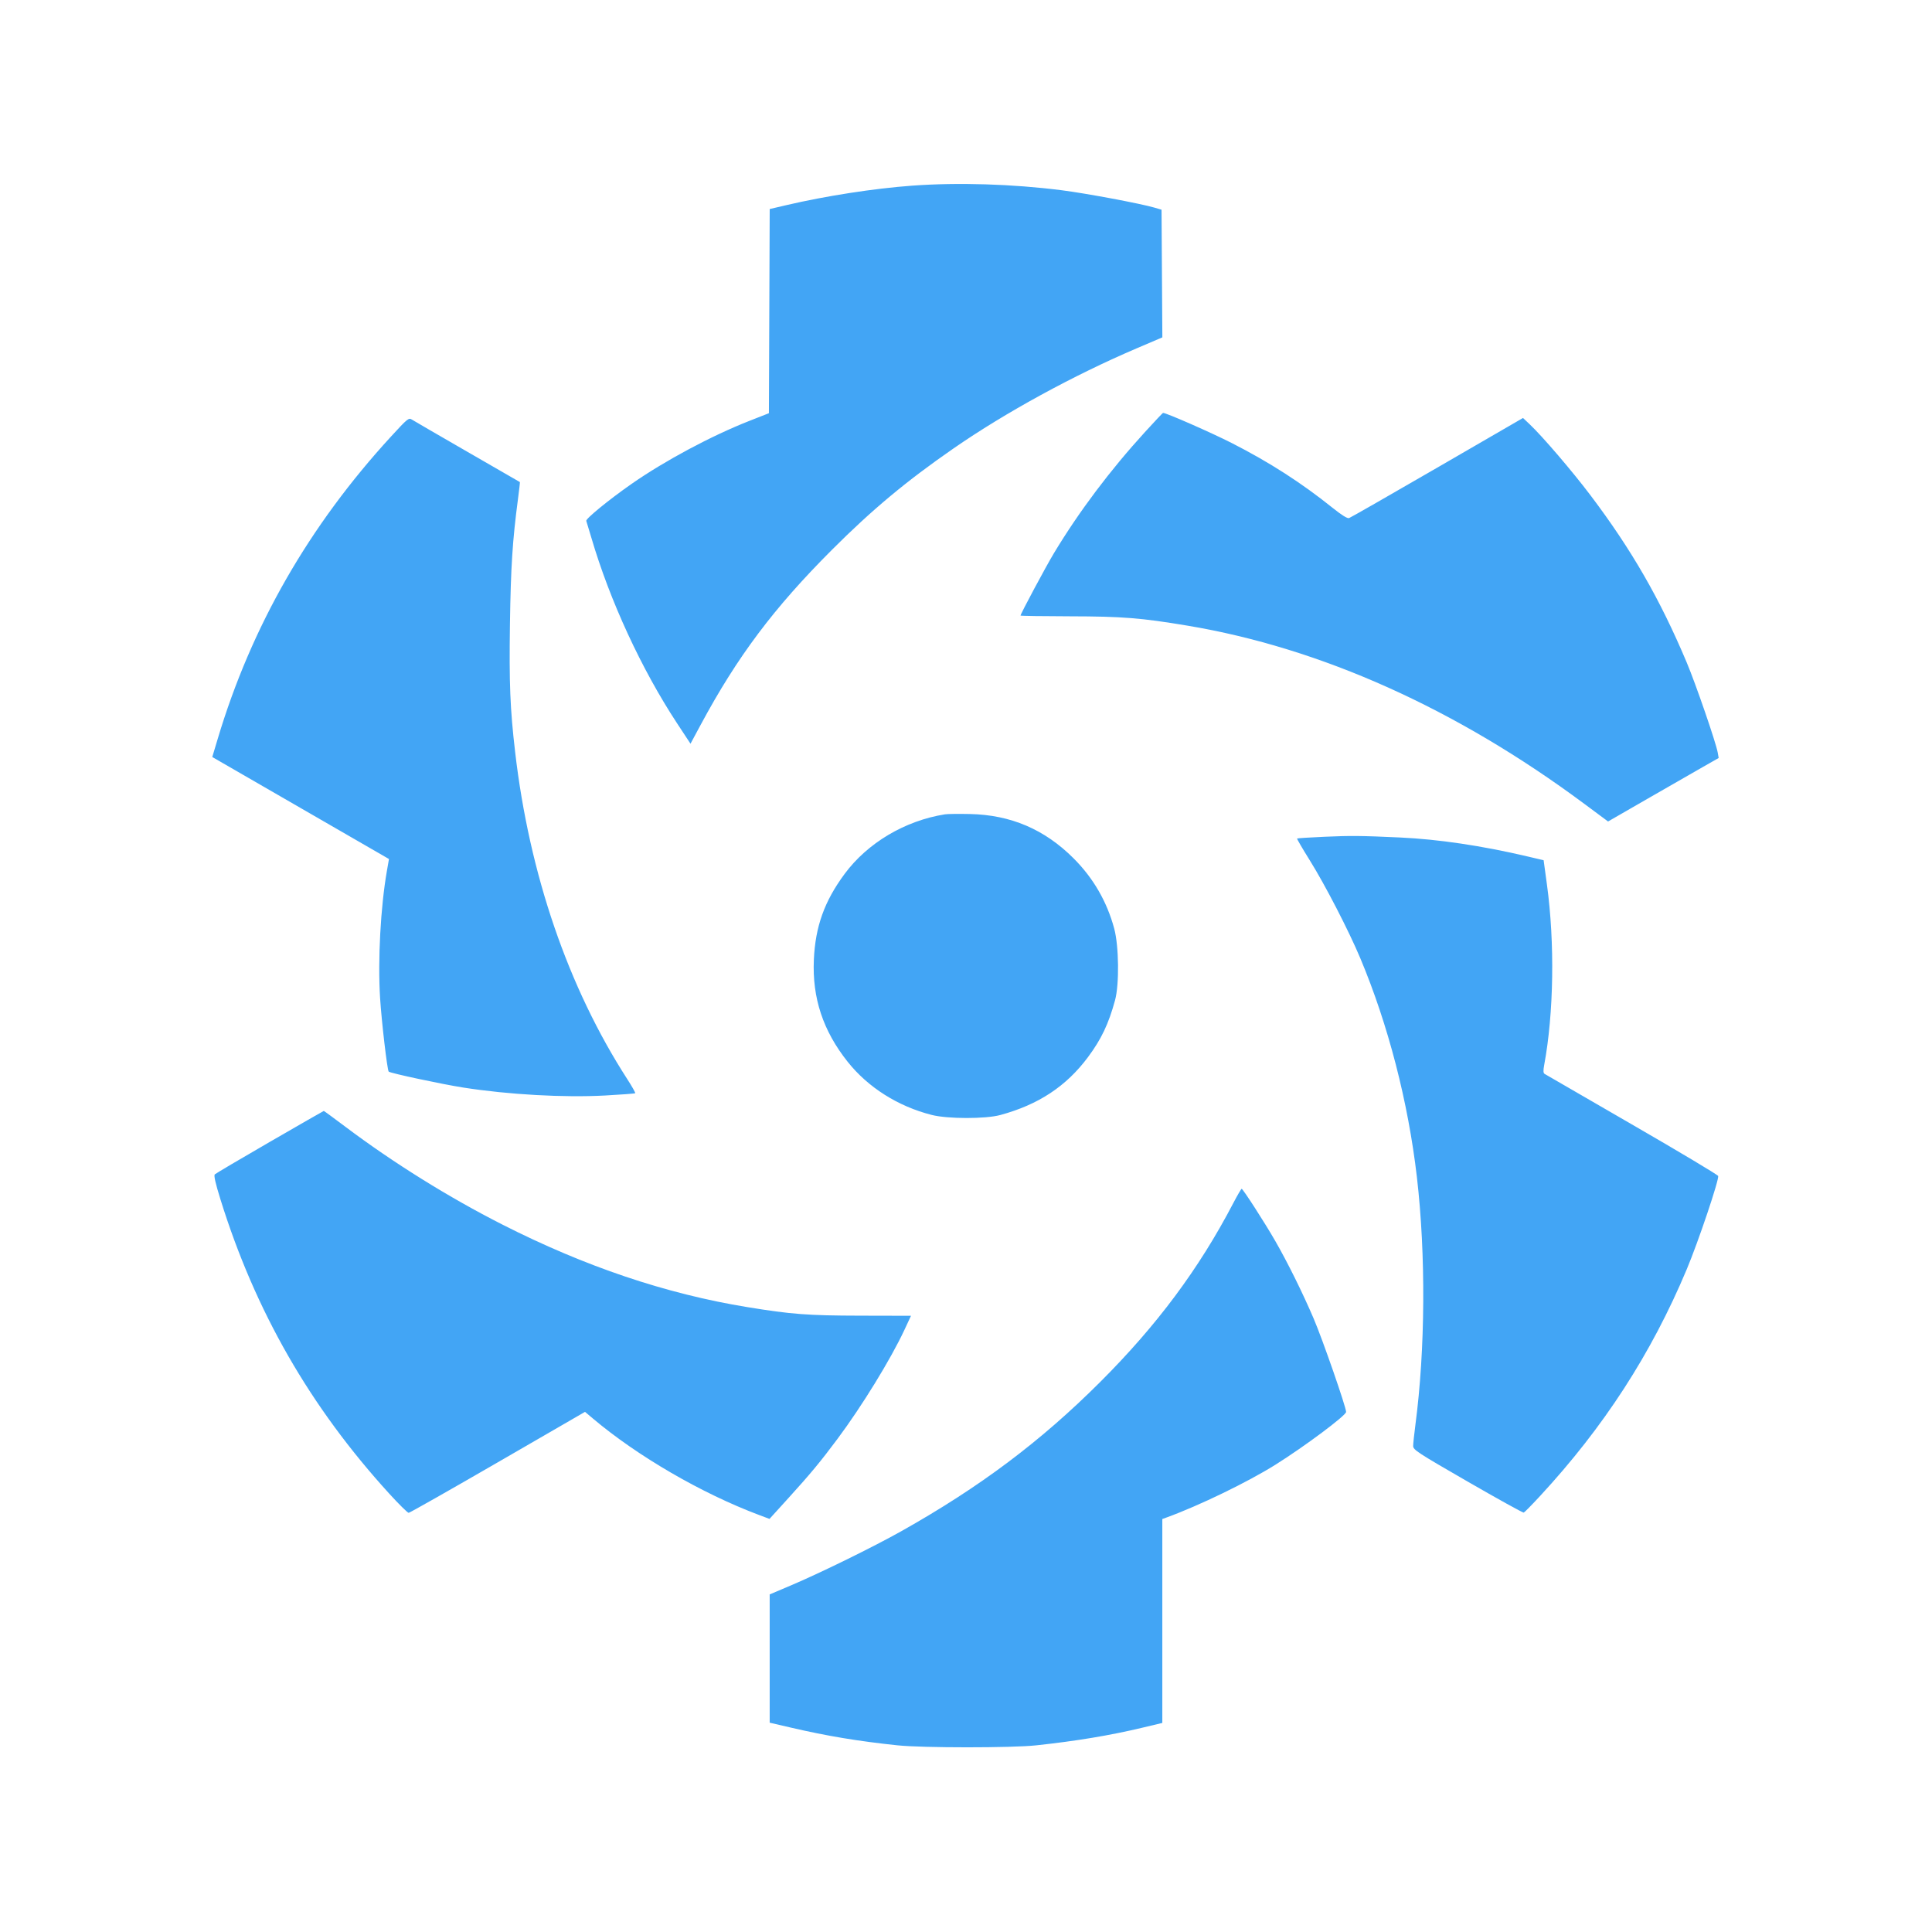
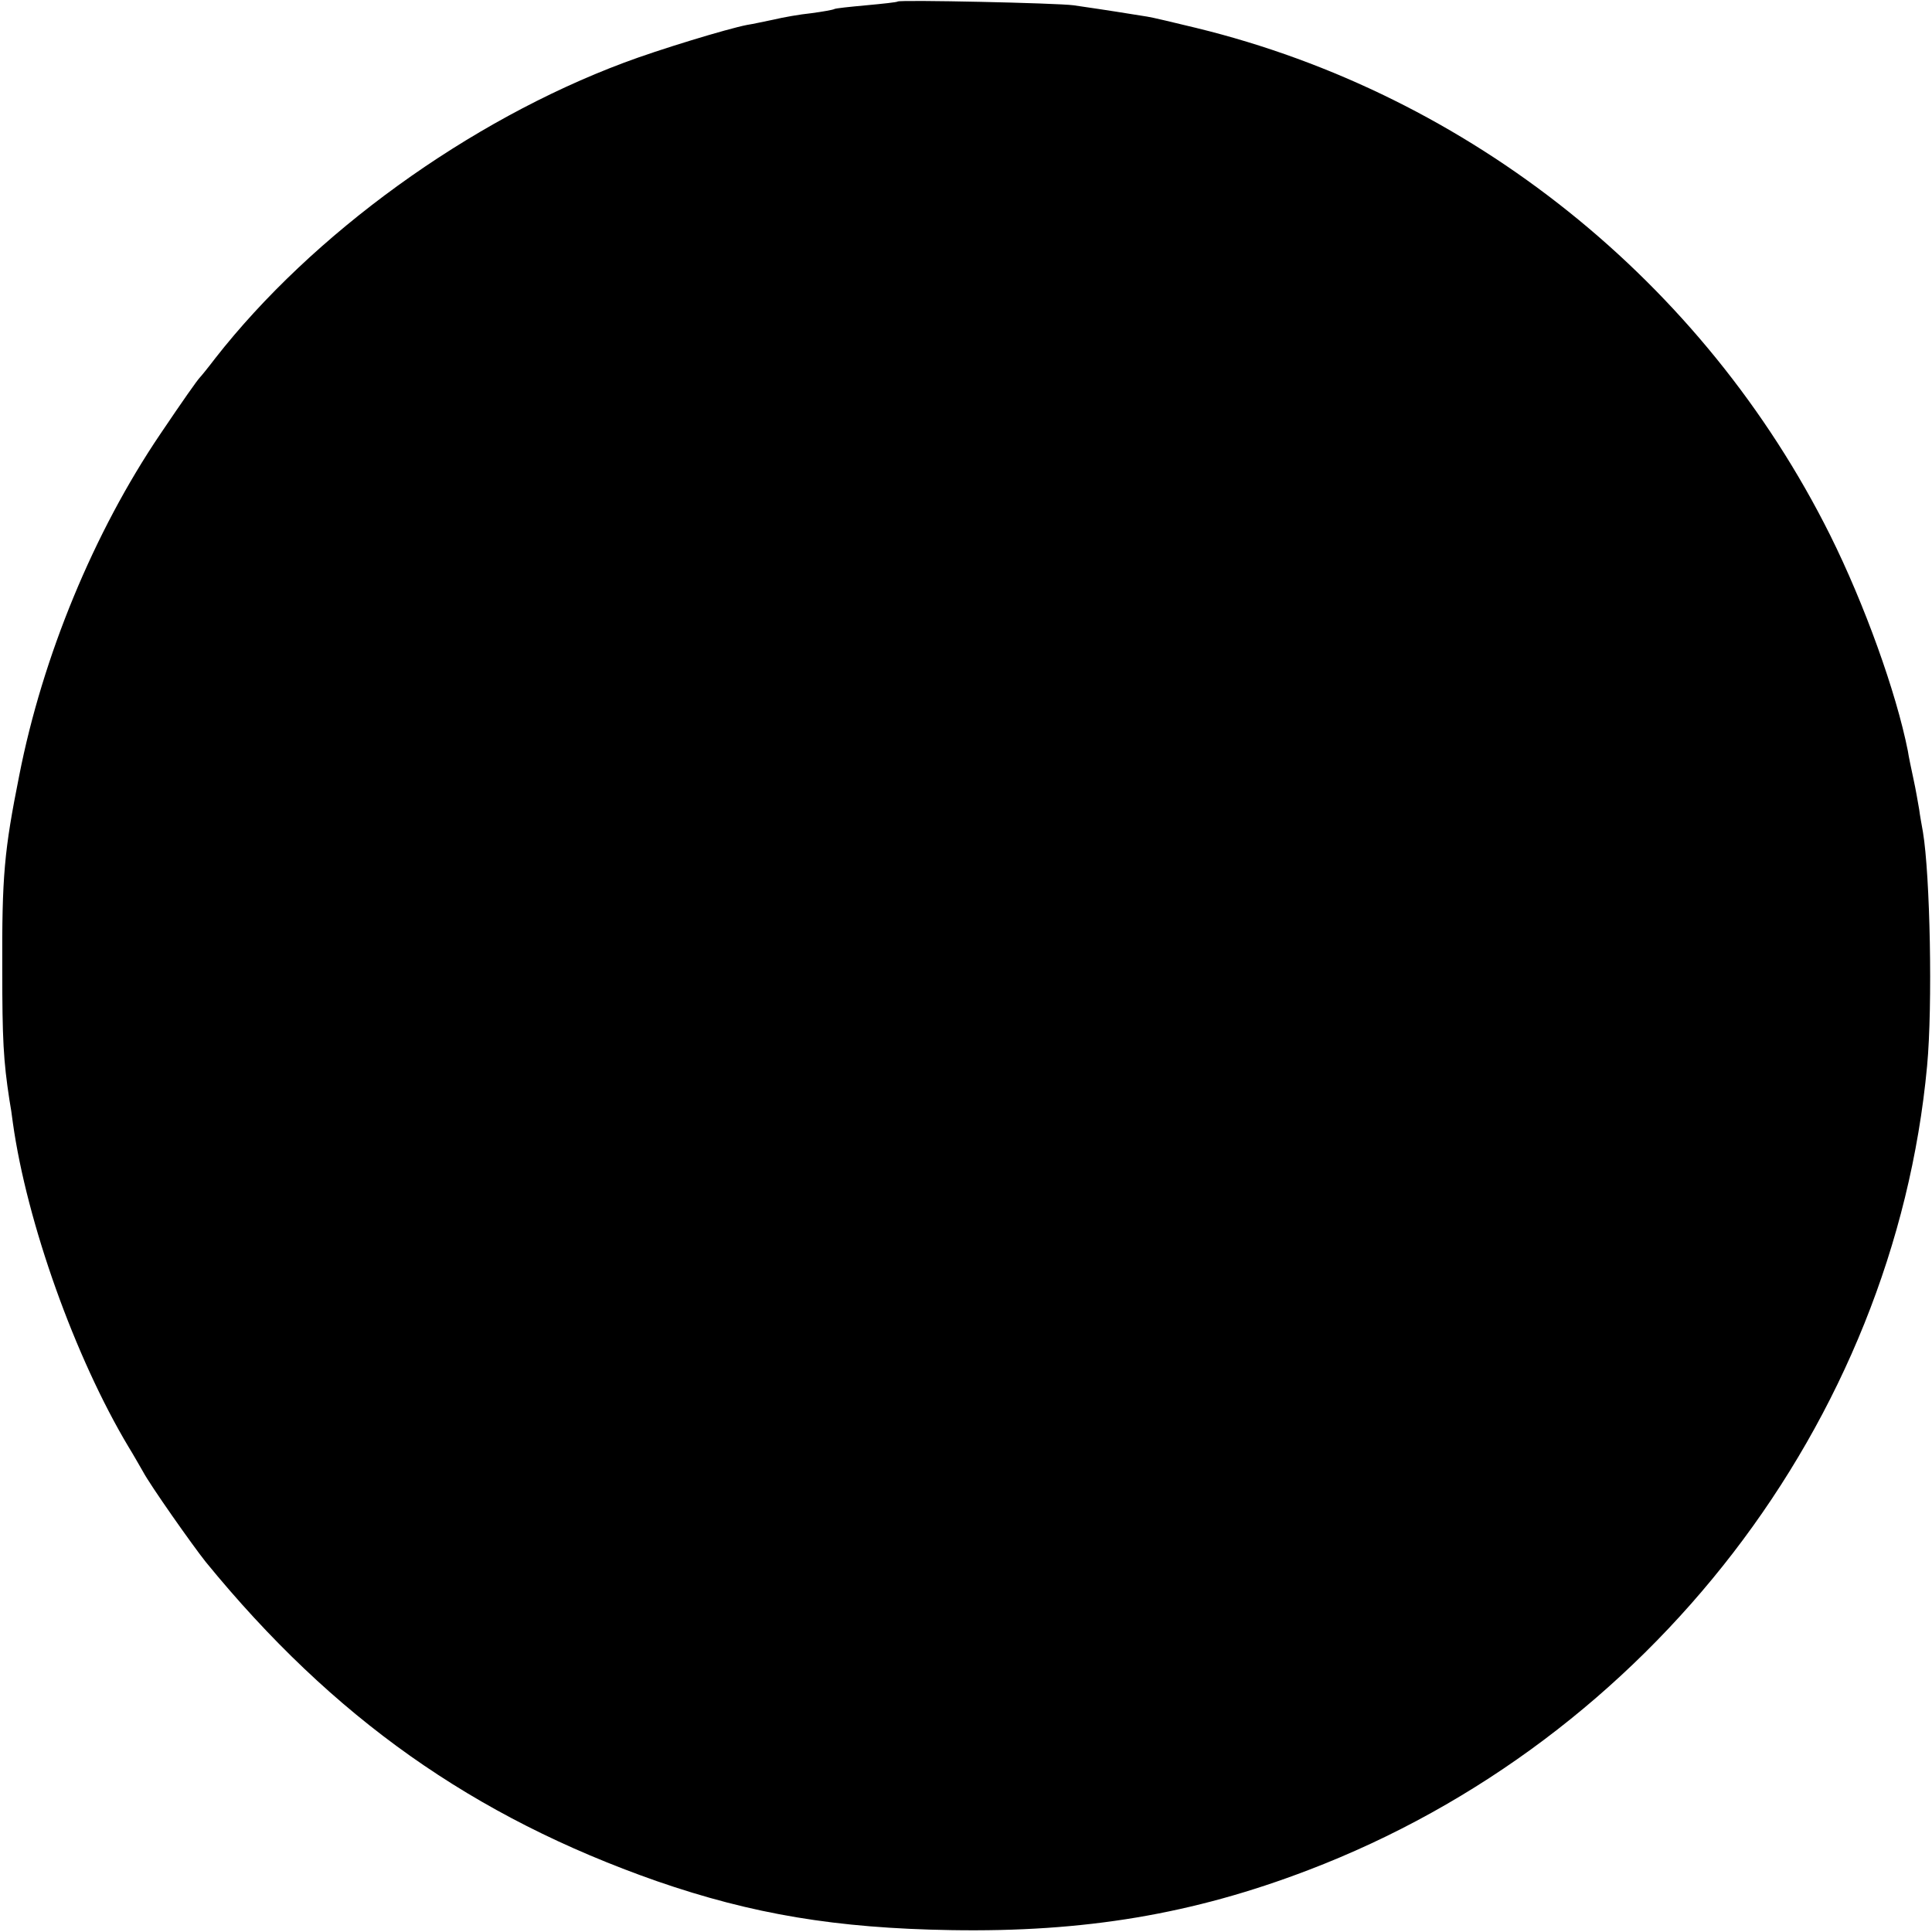
- <svg xmlns="http://www.w3.org/2000/svg" width="1240" height="1240">
-   <path d="M585.5 119.157c-24.392 1.775-55.454 6.582-80.743 12.495l-10.743 2.512-.257 65.522-.257 65.523-12.5 4.911c-24.453 9.608-54.301 25.574-75.692 40.488-14.402 10.041-29.52 22.393-29.025 23.713.243.648 1.692 5.443 3.22 10.655 11.868 40.48 32.267 84.639 55.173 119.442l8.503 12.917 6.683-12.417c23.502-43.672 46.807-74.722 84.066-112.002 25.738-25.754 47.825-44.173 78.072-65.109 33.386-23.108 77-46.934 117.761-64.332l16.261-6.94-.261-40.974-.261-40.973-4.5-1.319c-8.958-2.625-43.862-9.169-59.5-11.155-31.749-4.032-66.513-5.102-96-2.957M734.906 277.25c-22.472 24.627-42.334 51.05-58.443 77.75-5.099 8.45-21.464 39.014-21.462 40.083 0 .229 14.287.445 31.75.479 33.627.065 45.612 1.017 75.303 5.978 85.759 14.331 172.63 53.33 254.813 114.394l15.221 11.31 25.706-14.808c14.138-8.144 30.112-17.312 35.497-20.372l9.79-5.564-.61-3.5c-1.096-6.29-14.149-44.185-19.977-58-17.139-40.622-35.248-72.077-61.599-107-11.686-15.488-30.818-37.844-39.039-45.62l-4.356-4.119-55 31.858c-30.25 17.522-55.747 32.106-56.66 32.408-1.079.358-4.75-1.93-10.5-6.543-20.084-16.116-40.545-29.274-64.607-41.547C777.601 277.739 748.585 265 746.461 265c-.207 0-5.407 5.512-11.555 12.25m-483.911 2.889c-52.729 57.452-89.592 121.745-111.254 194.044l-3.501 11.683 56.707 32.735 56.706 32.734-1.326 7.583c-4.069 23.272-5.894 57.248-4.381 81.582.926 14.898 4.591 46.254 5.526 47.28.898.986 34.289 8.122 48.028 10.264 28.958 4.515 64.488 6.499 90.867 5.074 10.377-.56 19.07-1.222 19.319-1.471.248-.248-2.035-4.306-5.074-9.017-37.96-58.843-62.879-131.564-72.005-210.13-3.219-27.711-3.869-43.866-3.307-82.149.534-36.338 1.631-53.441 5.12-79.832.798-6.039 1.368-11.04 1.266-11.112-.102-.073-15.261-8.815-33.686-19.427-18.425-10.613-34.464-19.919-35.642-20.682-2.027-1.312-2.739-.735-13.363 10.841M606.5 522.653c-25.669 4.073-49.712 18.357-64.437 38.283-12.956 17.531-18.769 33.768-19.713 55.064-1.087 24.502 5.901 45.6 21.676 65.452 13.091 16.473 32.315 28.634 53.974 34.141 10.222 2.599 34.507 2.629 44 .054 24.469-6.637 42.328-18.418 56.253-37.107 8.576-11.511 13.261-21.347 17.403-36.54 2.782-10.202 2.502-34.762-.523-46-4.654-17.286-13.403-32.422-26.057-45.076-18.639-18.639-40.322-27.911-66.576-28.47-7.15-.152-14.35-.062-16 .199m243.676 14.396c-9.529.421-17.487.928-17.685 1.126-.198.198 3.43 6.427 8.061 13.843 9.872 15.805 25.076 45.255 32.515 62.982 17.89 42.628 30.726 92.267 36.33 140.5 5.776 49.707 5.41 110.661-.955 158.936-.793 6.015-1.442 12.144-1.442 13.62 0 2.476 2.712 4.248 35.027 22.888 19.264 11.113 35.44 20.059 35.946 19.88.506-.178 5.205-4.957 10.444-10.619 40.968-44.285 71.417-91.321 94.113-145.385 7.518-17.906 21.003-57.989 20.208-60.062-.302-.785-25.229-15.681-55.393-33.103-30.165-17.421-55.37-32.011-56.011-32.422-.843-.54-.908-2.132-.233-5.74 6.158-32.924 6.854-78.418 1.771-115.688l-2.141-15.695-10.616-2.49c-29.261-6.862-56.983-10.974-81.615-12.105-25.026-1.149-31.483-1.212-48.324-.466M173.193 732.877c-18.869 10.91-34.771 20.301-35.338 20.868-.708.708.416 5.685 3.59 15.893 22.372 71.955 57.534 133.26 108.468 189.112 6.144 6.737 11.715 12.235 12.379 12.217.665-.019 26.402-14.607 57.195-32.419l55.987-32.386 5.013 4.231c28.719 24.239 69.849 48.122 106.705 61.961l6.691 2.512 11.972-13.183c14.282-15.727 20.74-23.512 31.675-38.183 15.78-21.171 34.174-51.134 42.972-70l4.197-9-32.6-.072c-33.662-.073-44.236-.877-72.599-5.517-52.086-8.52-104.017-26.026-157-52.926-34.47-17.5-69.941-39.589-100.682-62.699-7.525-5.657-13.825-10.277-14-10.266-.175.011-15.756 8.946-34.625 19.857M791.52 772.25c-22.058 42.207-48.977 78.371-85.449 114.795-38.124 38.072-77.236 67.416-127.546 95.69-17.969 10.099-51.743 26.686-70.775 34.76l-13.75 5.834v82.327l13.75 3.194c23.233 5.395 43.059 8.689 68.25 11.336 16.09 1.691 73.361 1.705 89 .021 25.772-2.774 47.439-6.375 68.25-11.344l12.75-3.045V974.95l2.75-1.001c20.982-7.643 52.157-22.755 69.847-33.859 18.882-11.852 45.274-31.559 45.357-33.868.102-2.831-15.119-46.644-20.841-59.99-7.171-16.726-16.651-35.878-24.655-49.808-6.712-11.68-20.708-33.401-21.531-33.415-.315-.005-2.748 4.154-5.407 9.241" fill="#42a5f5" fill-rule="evenodd" />
+ <svg xmlns="http://www.w3.org/2000/svg" version="1.0" width="512pt" height="512pt" viewBox="0 0 512 512" preserveAspectRatio="xMidYMid meet">
+   <g transform="translate(0,512) scale(0.1,-0.1)" fill="#000000" stroke="none">
+     <path d="M2379 5116 c-2 -2 -40 -6 -83 -10 -44 -4 -82 -8 -85 -10 -3 -2 -31 -7 -61 -11 -30 -3 -75 -11 -100 -17 -25 -5 -56 -12 -70 -14 -52 -10 -236 -66 -326 -100 -412 -154 -826 -454 -1084 -784 -19 -25 -37 -47 -40 -50 -7 -7 -45 -61 -105 -150 -176 -260 -312 -589 -374 -905 -40 -200 -46 -267 -45 -515 0 -183 3 -241 19 -345 3 -16 7 -43 9 -60 37 -265 165 -623 307 -860 10 -16 27 -46 38 -65 19 -36 131 -195 166 -239 338 -414 710 -676 1195 -846 254 -88 476 -125 780 -130 354 -6 641 42 947 159 904 345 1552 1187 1640 2131 15 160 8 506 -11 620 -3 17 -8 44 -10 60 -3 17 -9 53 -15 80 -6 28 -13 61 -15 75 -31 156 -115 389 -206 572 -335 671 -954 1167 -1680 1344 -58 14 -116 28 -130 30 -70 11 -85 14 -195 30 -44 6 -460 15 -466 10z" />
+   </g>
</svg>
